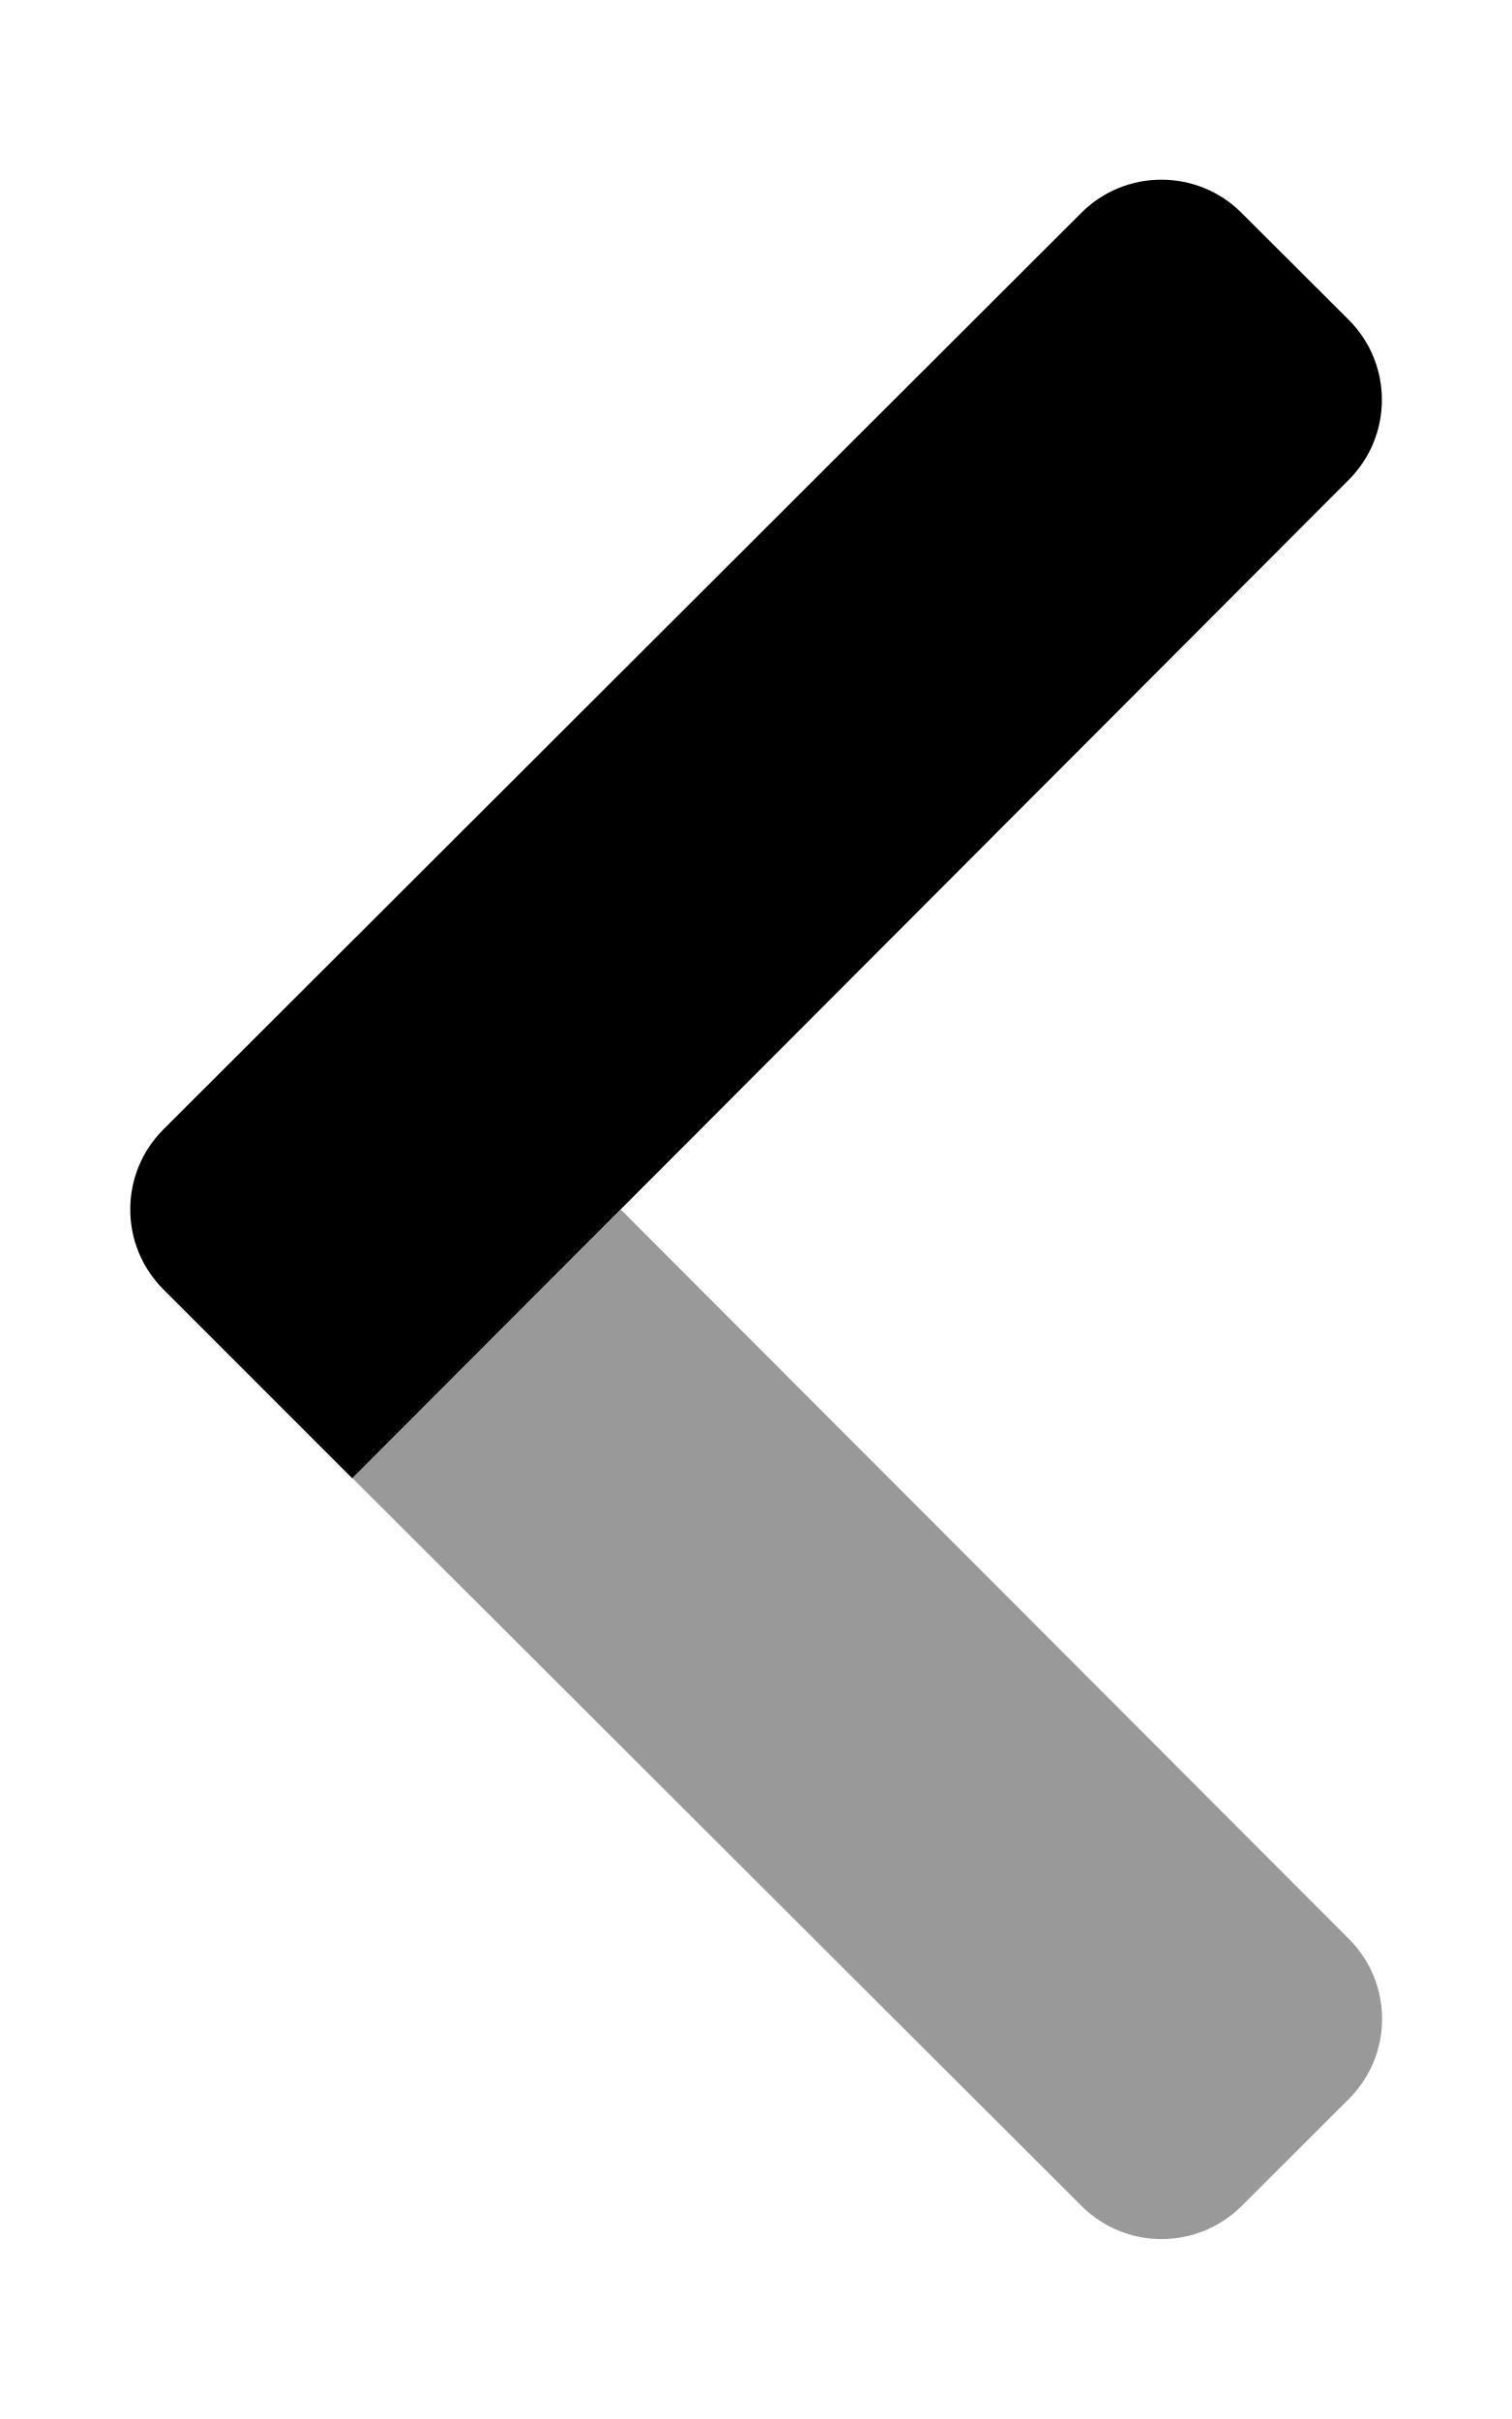
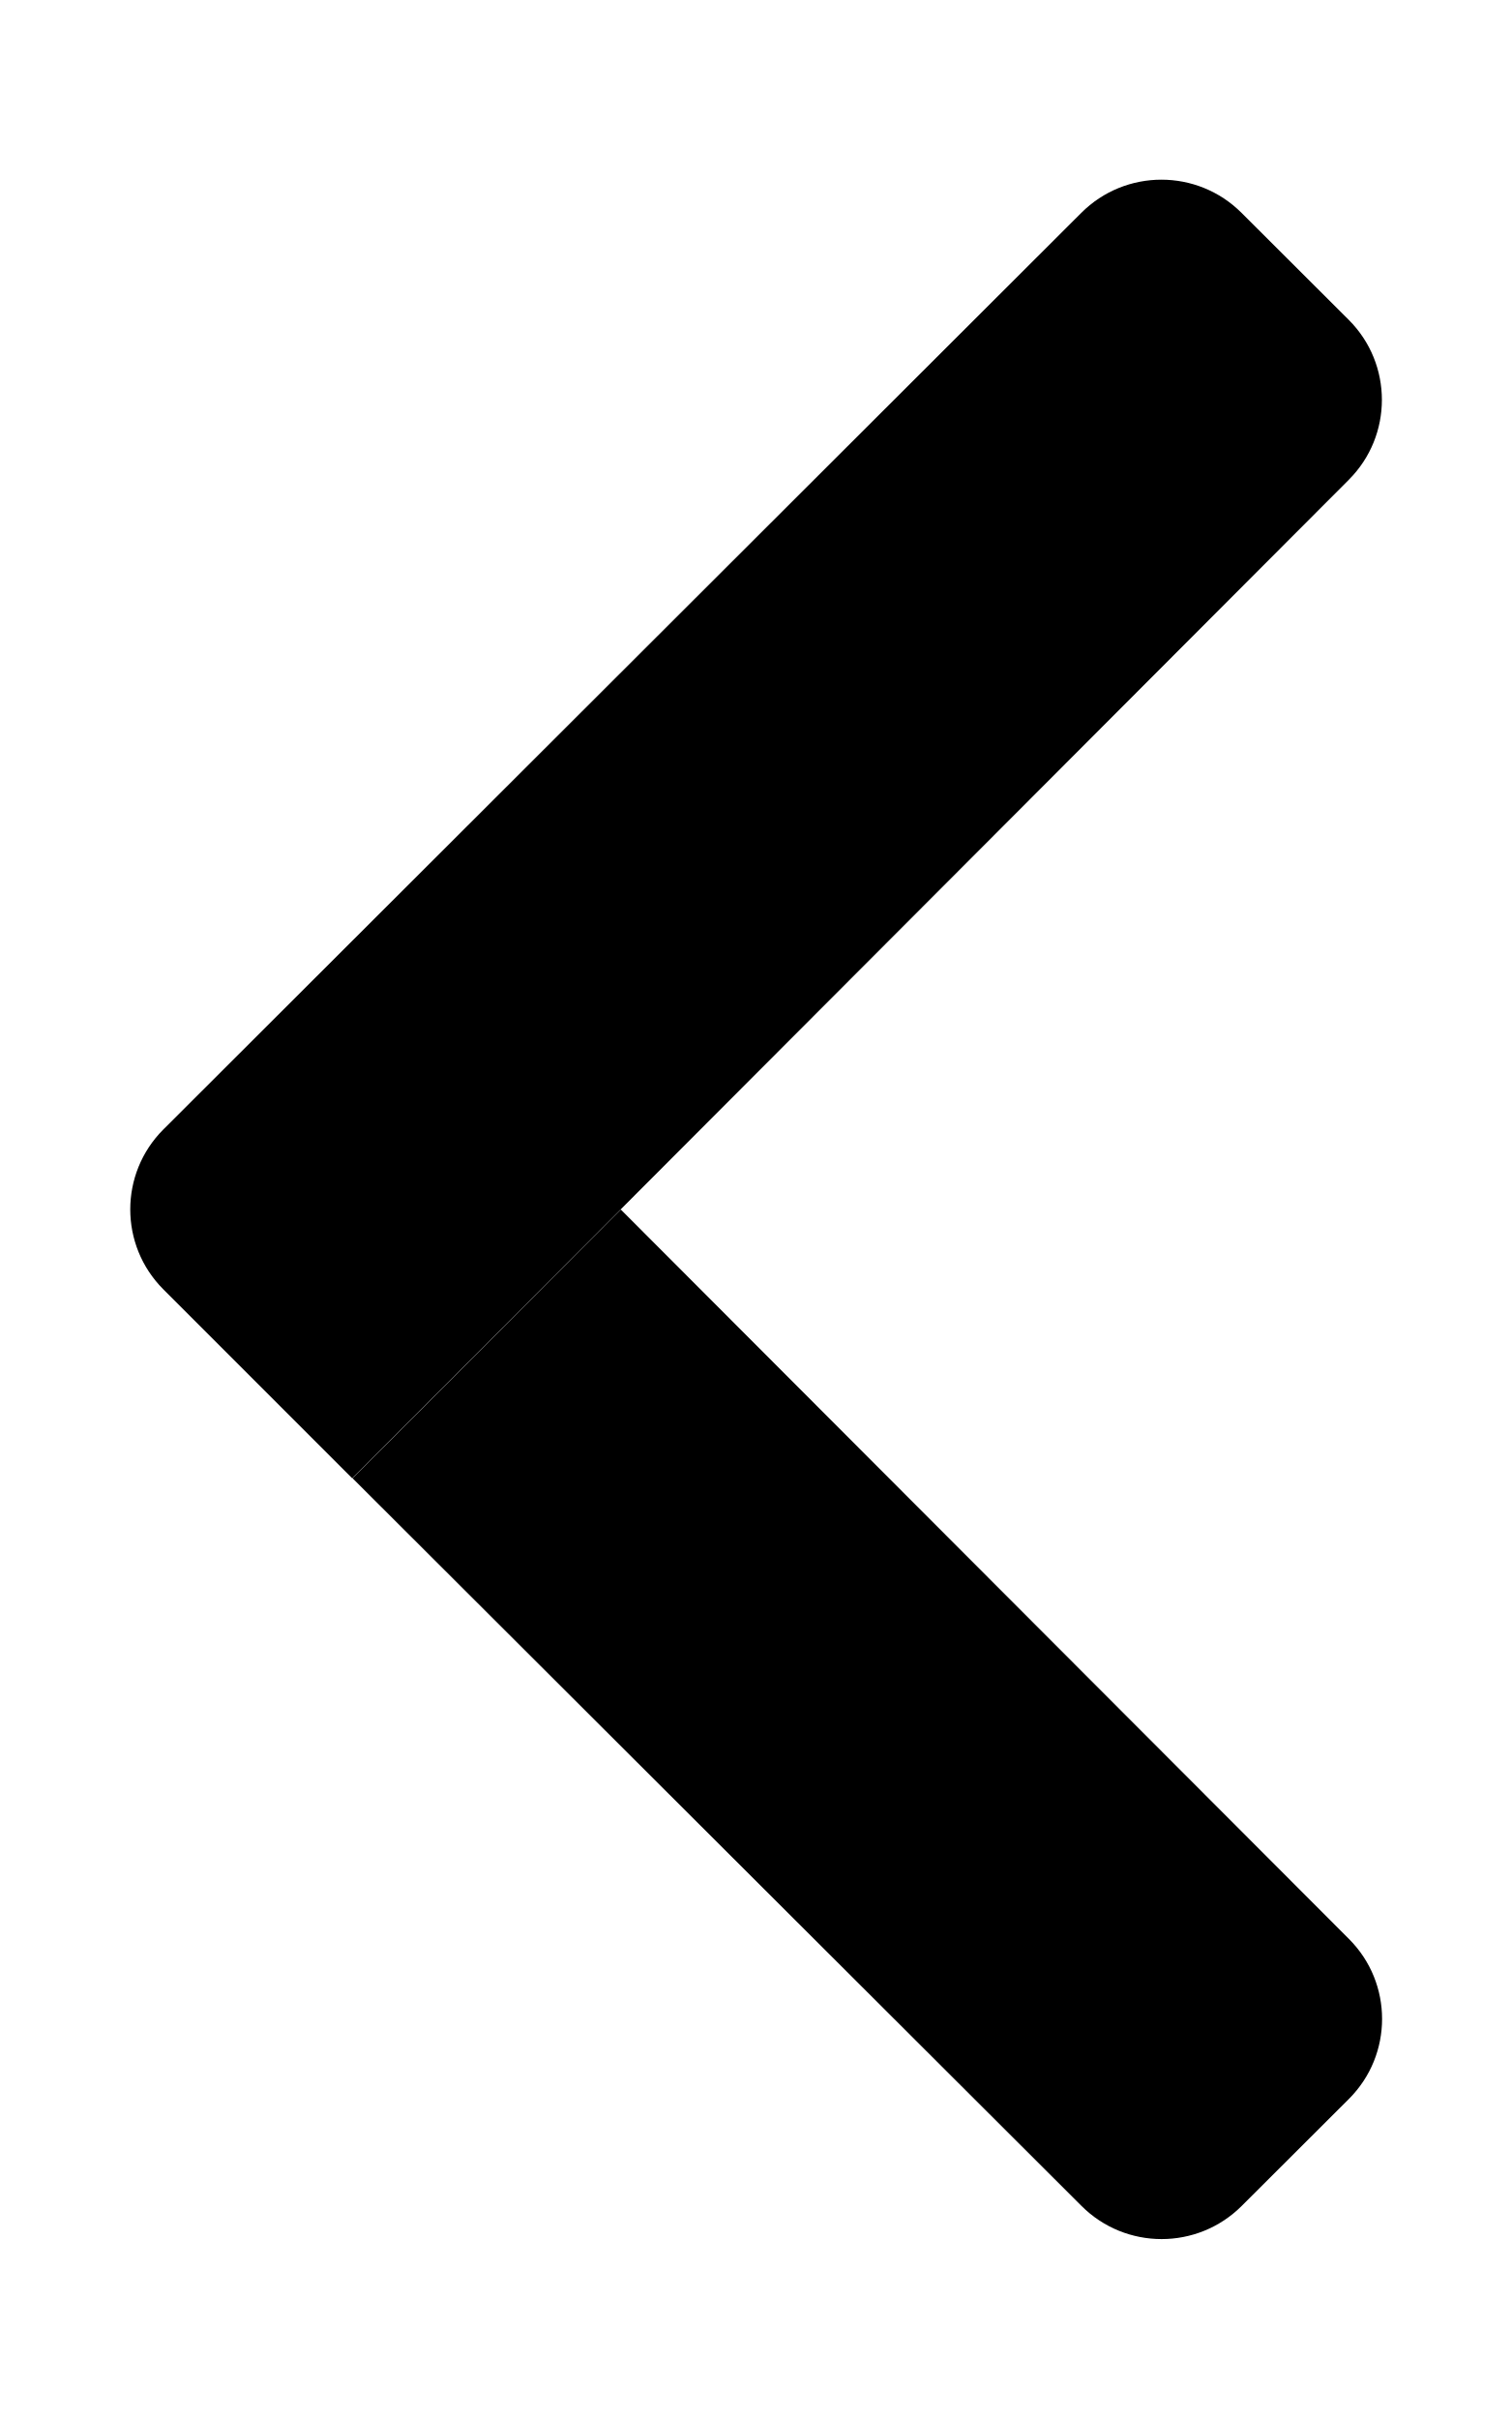
<svg xmlns="http://www.w3.org/2000/svg" viewBox="0 0 320 512">
-   <defs>
-     <style>.fa-secondary{opacity:.4}</style>
-   </defs>
  <path d="M285.59 410.4a23.93 23.93 0 0 1 0 33.84l-22.7 22.65a24 24 0 0 1-33.94 0l-154.31-154L131.42 256z" class="fa-secondary" />
-   <path d="M262.85 45.06l22.7 22.65a23.93 23.93 0 0 1 0 33.84L74.58 312.9l-40-40a23.94 23.94 0 0 1 0-33.84l194.33-194a24 24 0 0 1 33.94 0z" class="fa-primary" />
+   <path d="M262.85 45.06l22.7 22.65a23.93 23.93 0 0 1 0 33.84L74.58 312.9l-40-40a23.94 23.94 0 0 1 0-33.84l194.33-194a24 24 0 0 1 33.94 0z" />
</svg>
